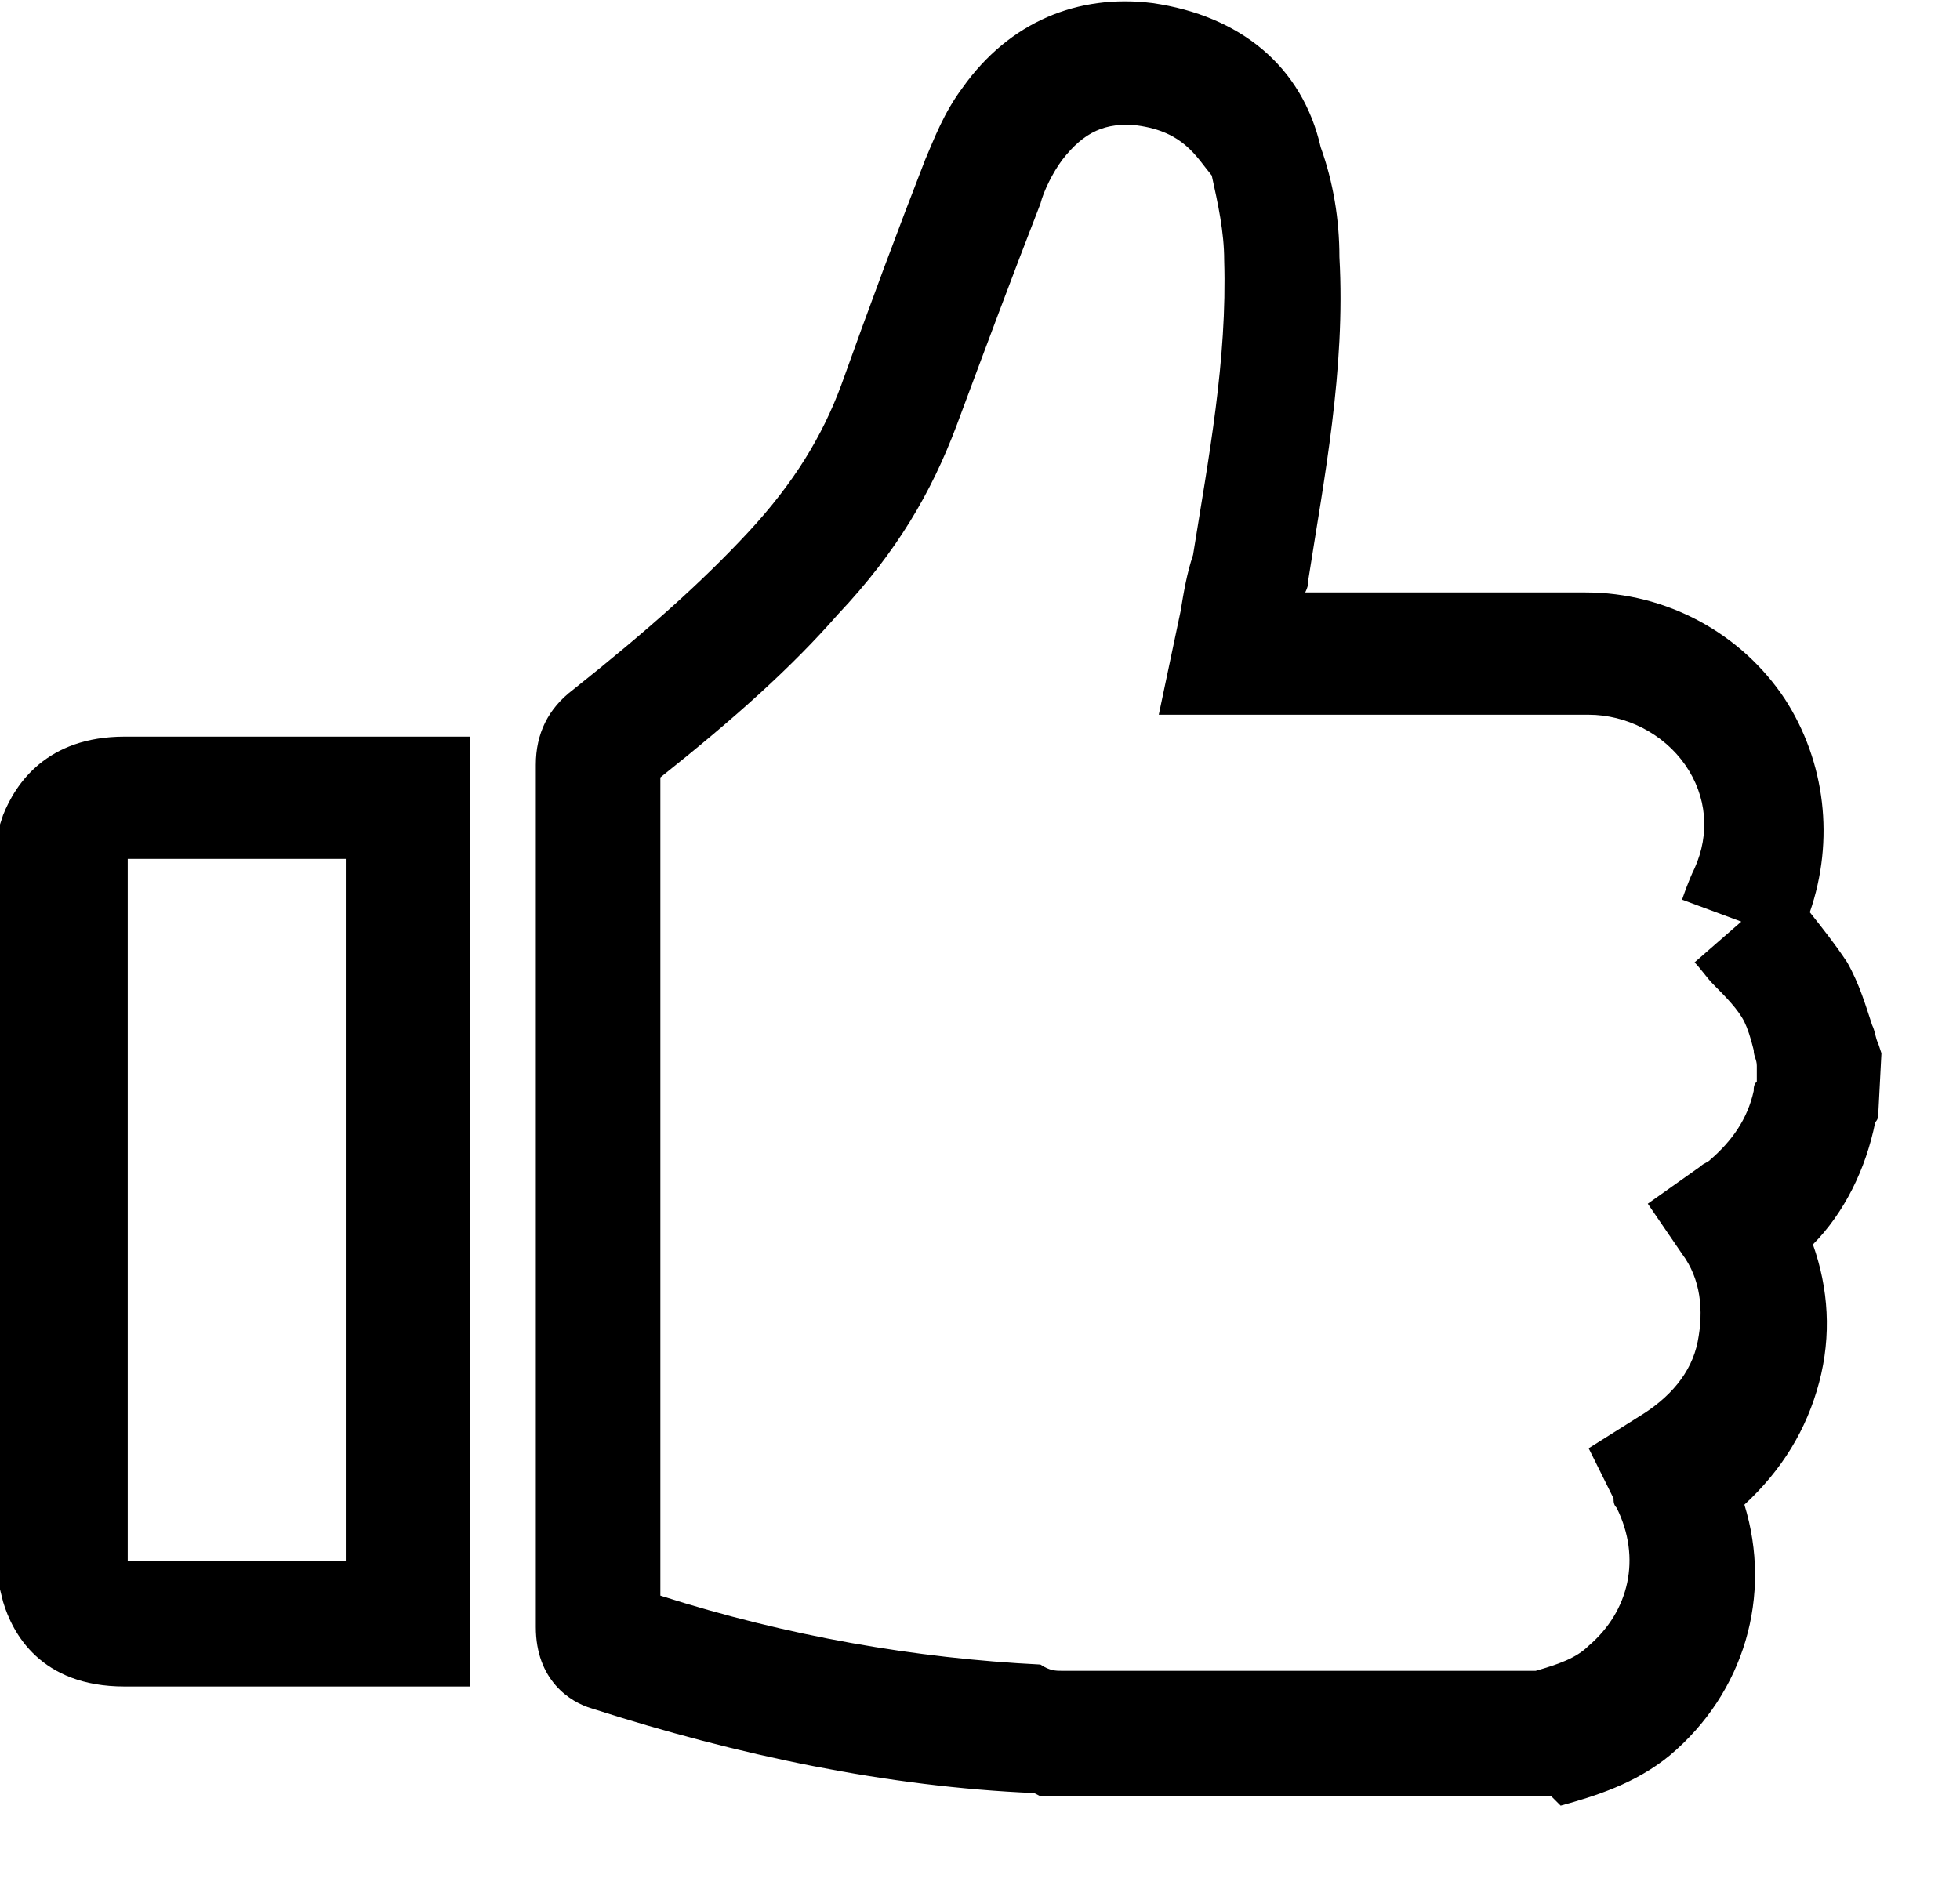
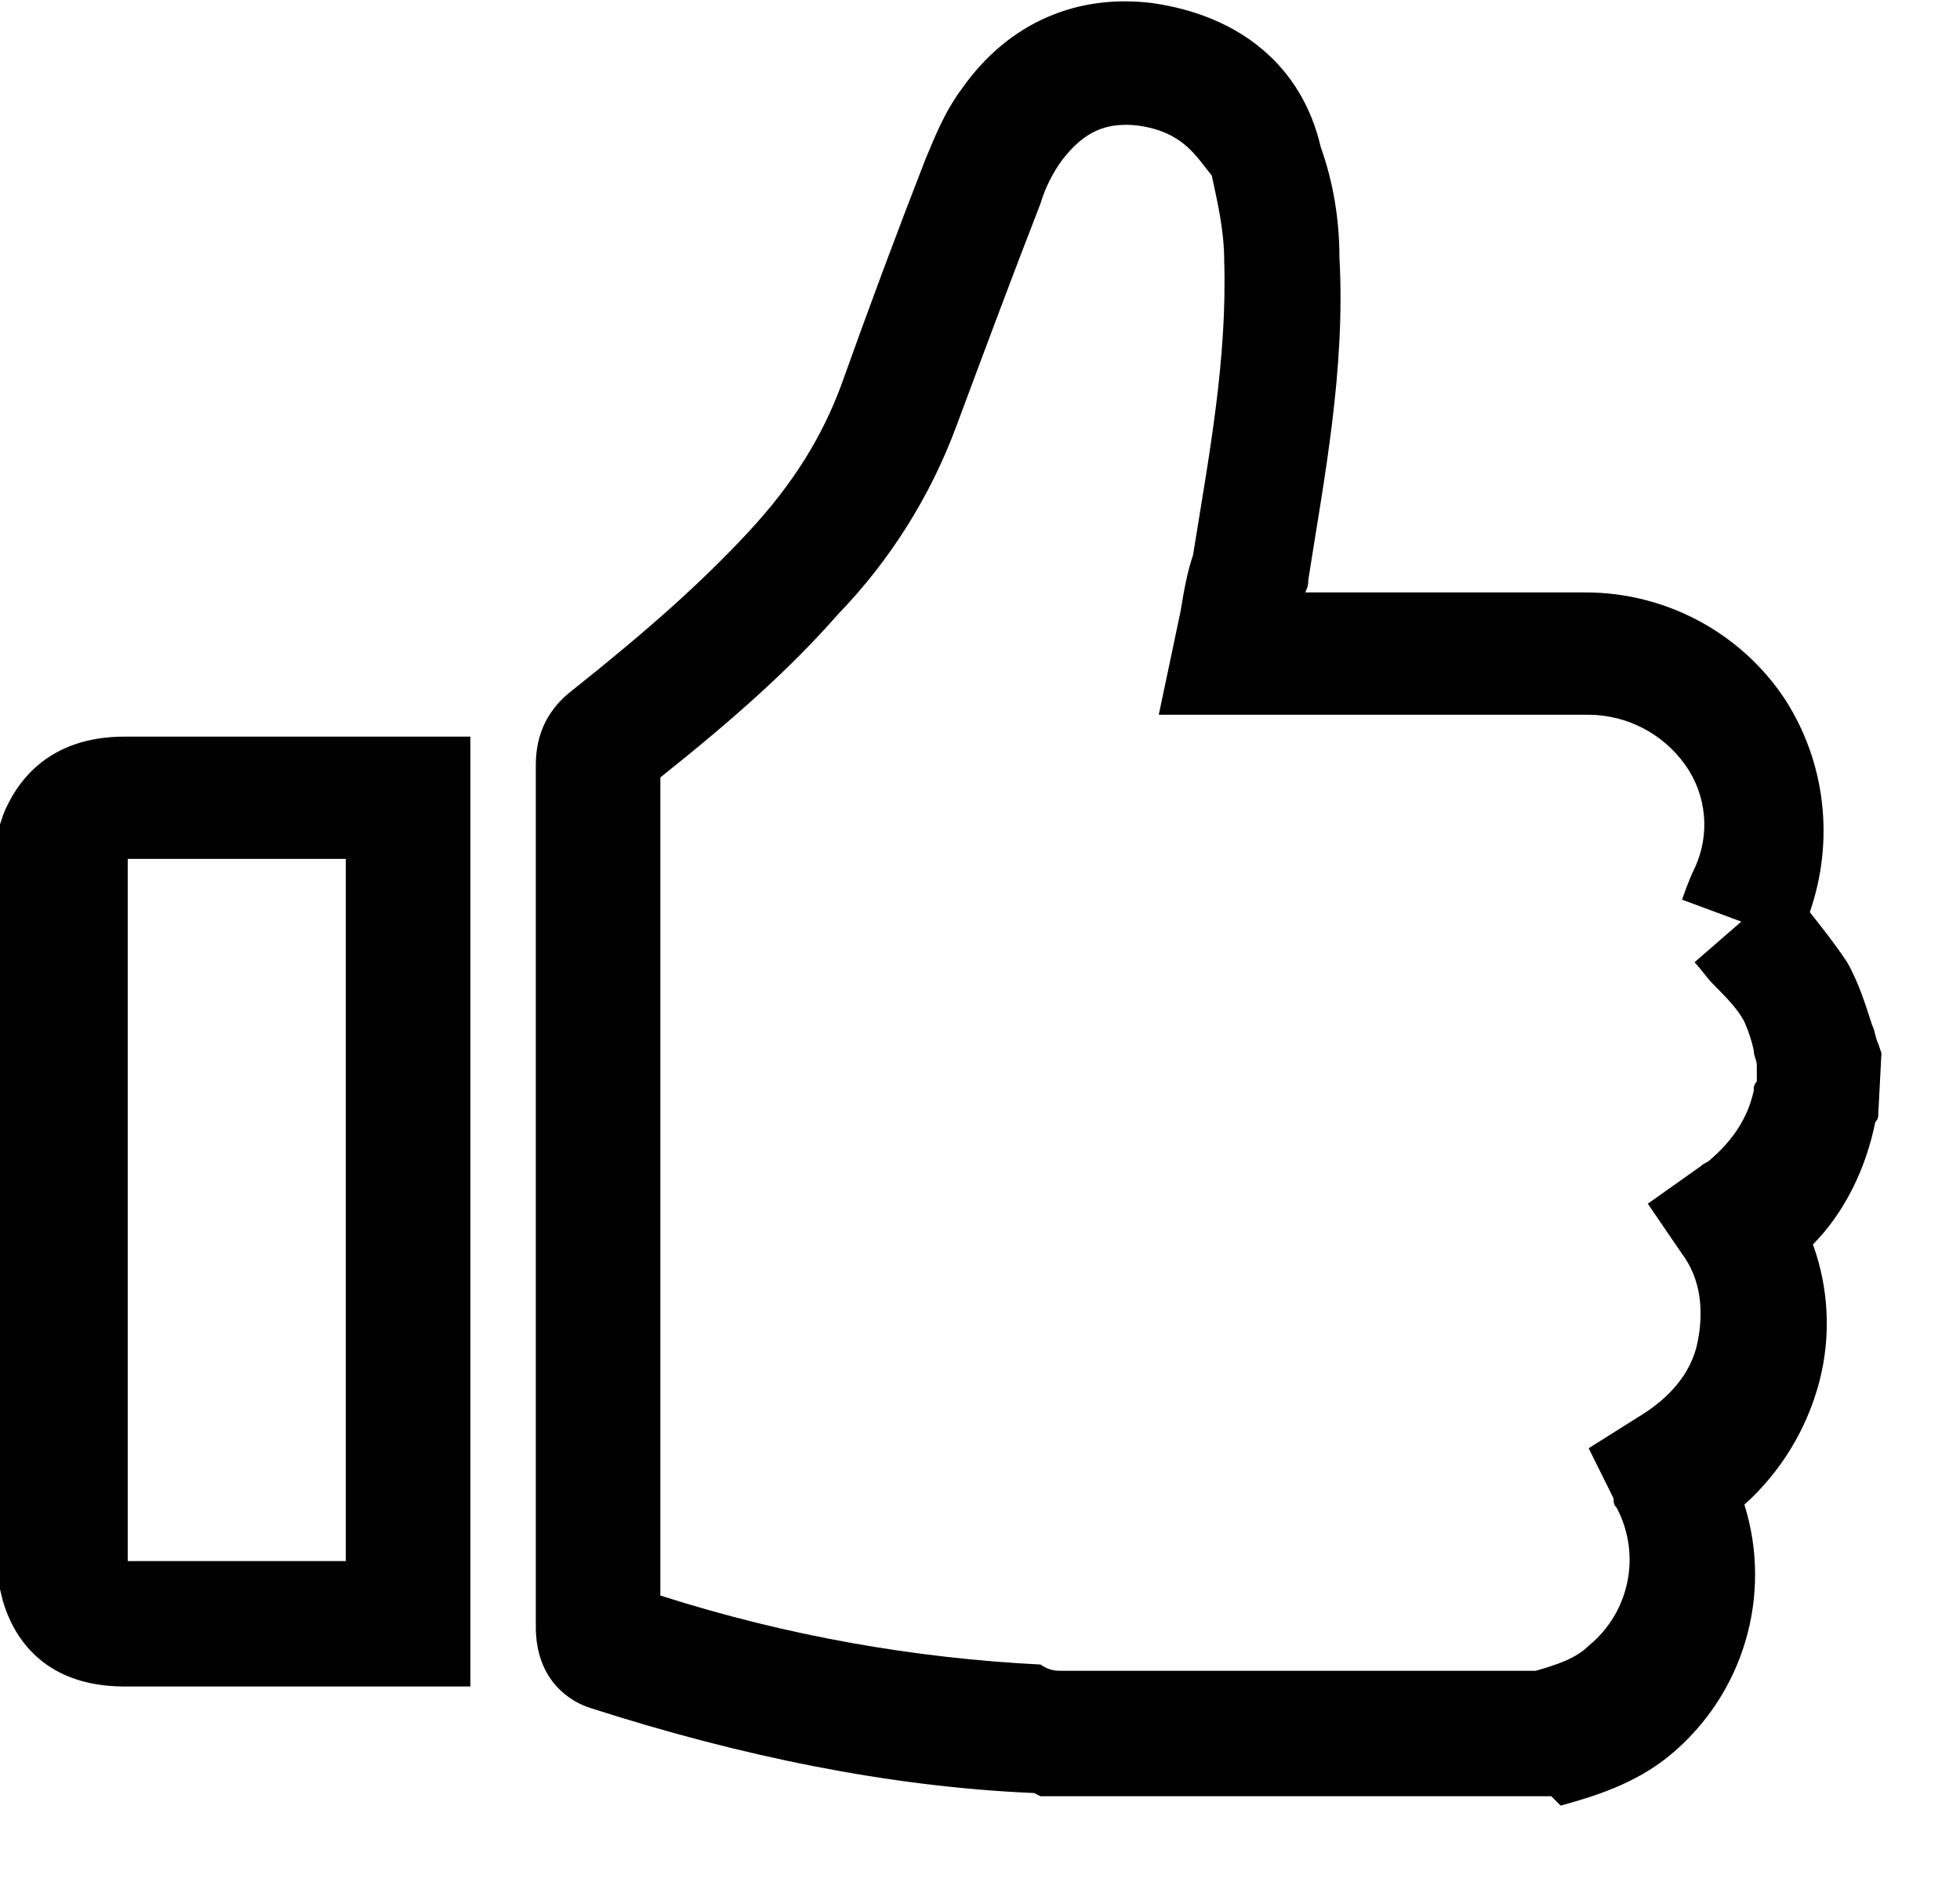
- <svg xmlns="http://www.w3.org/2000/svg" width="24" height="23" viewBox="0 0 24 23" fill="none">
-   <path d="M18.995 22H12.74L12.663 21.961C10.871 21.885 9.04 21.501 7.247 20.925C6.98 20.848 6.561 20.579 6.561 19.927C6.561 16.394 6.561 12.862 6.561 9.368C6.561 8.984 6.713 8.677 7.018 8.447C7.934 7.717 8.582 7.141 9.154 6.527C9.726 5.913 10.07 5.337 10.299 4.722C10.642 3.762 10.985 2.841 11.328 1.958C11.443 1.689 11.557 1.382 11.786 1.075C12.358 0.269 13.197 -0.077 14.113 0.038C15.181 0.192 15.944 0.806 16.172 1.804C16.325 2.227 16.401 2.687 16.401 3.148C16.478 4.53 16.211 5.874 16.02 7.103C16.02 7.141 16.02 7.18 15.982 7.256C16.172 7.256 16.363 7.256 16.554 7.256C17.508 7.256 18.423 7.256 19.377 7.256H19.415C20.406 7.256 21.322 7.755 21.856 8.562C22.352 9.33 22.466 10.29 22.161 11.173C22.313 11.365 22.466 11.556 22.619 11.787C22.771 12.056 22.847 12.324 22.924 12.555C22.962 12.632 22.962 12.708 23 12.785L23.038 12.9L23 13.63C23 13.668 23 13.707 22.962 13.745C22.847 14.321 22.58 14.858 22.199 15.242C22.39 15.78 22.428 16.356 22.275 16.932C22.123 17.508 21.818 18.007 21.36 18.429C21.703 19.543 21.36 20.733 20.445 21.501C20.025 21.846 19.529 22 19.11 22.115L18.995 22ZM13.007 20.464H18.804C19.071 20.387 19.3 20.311 19.453 20.157C19.949 19.735 20.101 19.082 19.796 18.468C19.758 18.429 19.758 18.391 19.758 18.352L19.453 17.738L20.063 17.354C20.445 17.124 20.712 16.817 20.788 16.433C20.864 16.049 20.826 15.665 20.597 15.358L20.177 14.743L20.826 14.283C20.864 14.244 20.902 14.244 20.94 14.206C21.207 13.975 21.398 13.707 21.474 13.361C21.474 13.323 21.474 13.284 21.512 13.246V13.054C21.512 12.977 21.474 12.939 21.474 12.862C21.436 12.708 21.398 12.593 21.36 12.516C21.284 12.363 21.131 12.209 20.979 12.056C20.902 11.979 20.826 11.864 20.75 11.787L21.322 11.288L20.597 11.019C20.597 11.019 20.673 10.789 20.75 10.635C20.94 10.213 20.902 9.752 20.635 9.368C20.368 8.984 19.91 8.754 19.453 8.754C18.499 8.754 17.546 8.754 16.63 8.754C16.211 8.754 15.791 8.754 15.371 8.754H14.189L14.456 7.487C14.494 7.256 14.532 7.026 14.609 6.796C14.799 5.605 15.028 4.415 14.99 3.187C14.99 2.841 14.914 2.495 14.838 2.15C14.647 1.92 14.494 1.612 13.922 1.536C13.541 1.497 13.274 1.612 13.007 1.958C12.892 2.111 12.778 2.342 12.74 2.495C12.396 3.379 12.053 4.3 11.71 5.221C11.405 6.028 10.985 6.757 10.26 7.525C9.688 8.178 9.002 8.792 8.086 9.522C8.086 12.862 8.086 16.202 8.086 19.543C9.65 20.042 11.214 20.311 12.74 20.387C12.854 20.464 12.93 20.464 13.007 20.464Z" fill="black" />
-   <path d="M1.526 20.656C0.496 20.656 0.153 20.003 0.038 19.619L0 19.466V10.098L0.038 9.982C0.191 9.598 0.572 9.022 1.526 9.022H1.564C2.327 9.022 3.09 9.022 3.852 9.022H5.76V20.656H3.852C3.09 20.656 2.327 20.656 1.526 20.656C1.564 20.656 1.526 20.656 1.526 20.656ZM1.526 19.12C2.327 19.12 3.09 19.12 3.852 19.12H4.234V10.52H3.852C3.09 10.52 2.327 10.52 1.564 10.52V19.12H1.526Z" fill="black" />
+ <svg xmlns="http://www.w3.org/2000/svg" width="24" height="23" fill="none">
+   <path d="M18.995 22H12.74l-.077-.039c-1.792-.076-3.623-.46-5.416-1.036-.267-.077-.686-.346-.686-.998V9.368c0-.384.152-.691.457-.921.916-.73 1.564-1.306 2.136-1.92.572-.614.916-1.19 1.145-1.805.343-.96.686-1.881 1.03-2.764.114-.269.228-.576.457-.883.572-.806 1.411-1.152 2.327-1.037 1.068.154 1.83.768 2.06 1.766.152.423.228.883.228 1.344.077 1.382-.19 2.726-.381 3.955 0 .038 0 .077-.038.153h3.433c.991 0 1.907.5 2.44 1.306.497.768.611 1.728.306 2.61.152.193.305.384.458.615.152.269.228.537.305.768.038.077.038.153.076.23l.038.115-.038.73c0 .038 0 .077-.038.115-.115.576-.382 1.113-.763 1.497a2.83 2.83 0 0 1 .076 1.69 3.079 3.079 0 0 1-.915 1.497 2.869 2.869 0 0 1-.915 3.072c-.42.345-.916.499-1.335.614L18.995 22zm-5.988-1.536h5.797c.267-.077.496-.153.649-.307a1.358 1.358 0 0 0 .343-1.69c-.038-.038-.038-.076-.038-.115l-.305-.614.61-.384c.382-.23.649-.537.725-.921.076-.384.038-.768-.191-1.075l-.42-.615.649-.46c.038-.039.076-.039.114-.077.267-.23.458-.5.534-.845 0-.038 0-.077.038-.115v-.192c0-.077-.038-.115-.038-.192a1.795 1.795 0 0 0-.114-.346c-.076-.153-.229-.307-.381-.46-.077-.077-.153-.192-.23-.27l.573-.498-.725-.269s.076-.23.153-.384a1.26 1.26 0 0 0-.115-1.267 1.461 1.461 0 0 0-1.182-.614H14.189l.267-1.267c.038-.23.076-.461.153-.691.19-1.19.42-2.38.381-3.61 0-.345-.076-.69-.152-1.036-.191-.23-.344-.538-.916-.614-.381-.039-.648.076-.915.422a1.766 1.766 0 0 0-.267.537c-.344.884-.687 1.805-1.03 2.726a6.627 6.627 0 0 1-1.45 2.304c-.572.653-1.258 1.267-2.174 1.997v10.02c1.564.5 3.128.768 4.654.845.114.077.19.077.267.077zM1.526 20.656c-1.03 0-1.373-.653-1.488-1.037L0 19.466v-9.369l.038-.115c.153-.384.534-.96 1.488-.96H5.76v11.634H1.526c.038 0 0 0 0 0zm0-1.536h2.708v-8.6h-2.67v8.6h-.038z" fill="#000" />
</svg>
